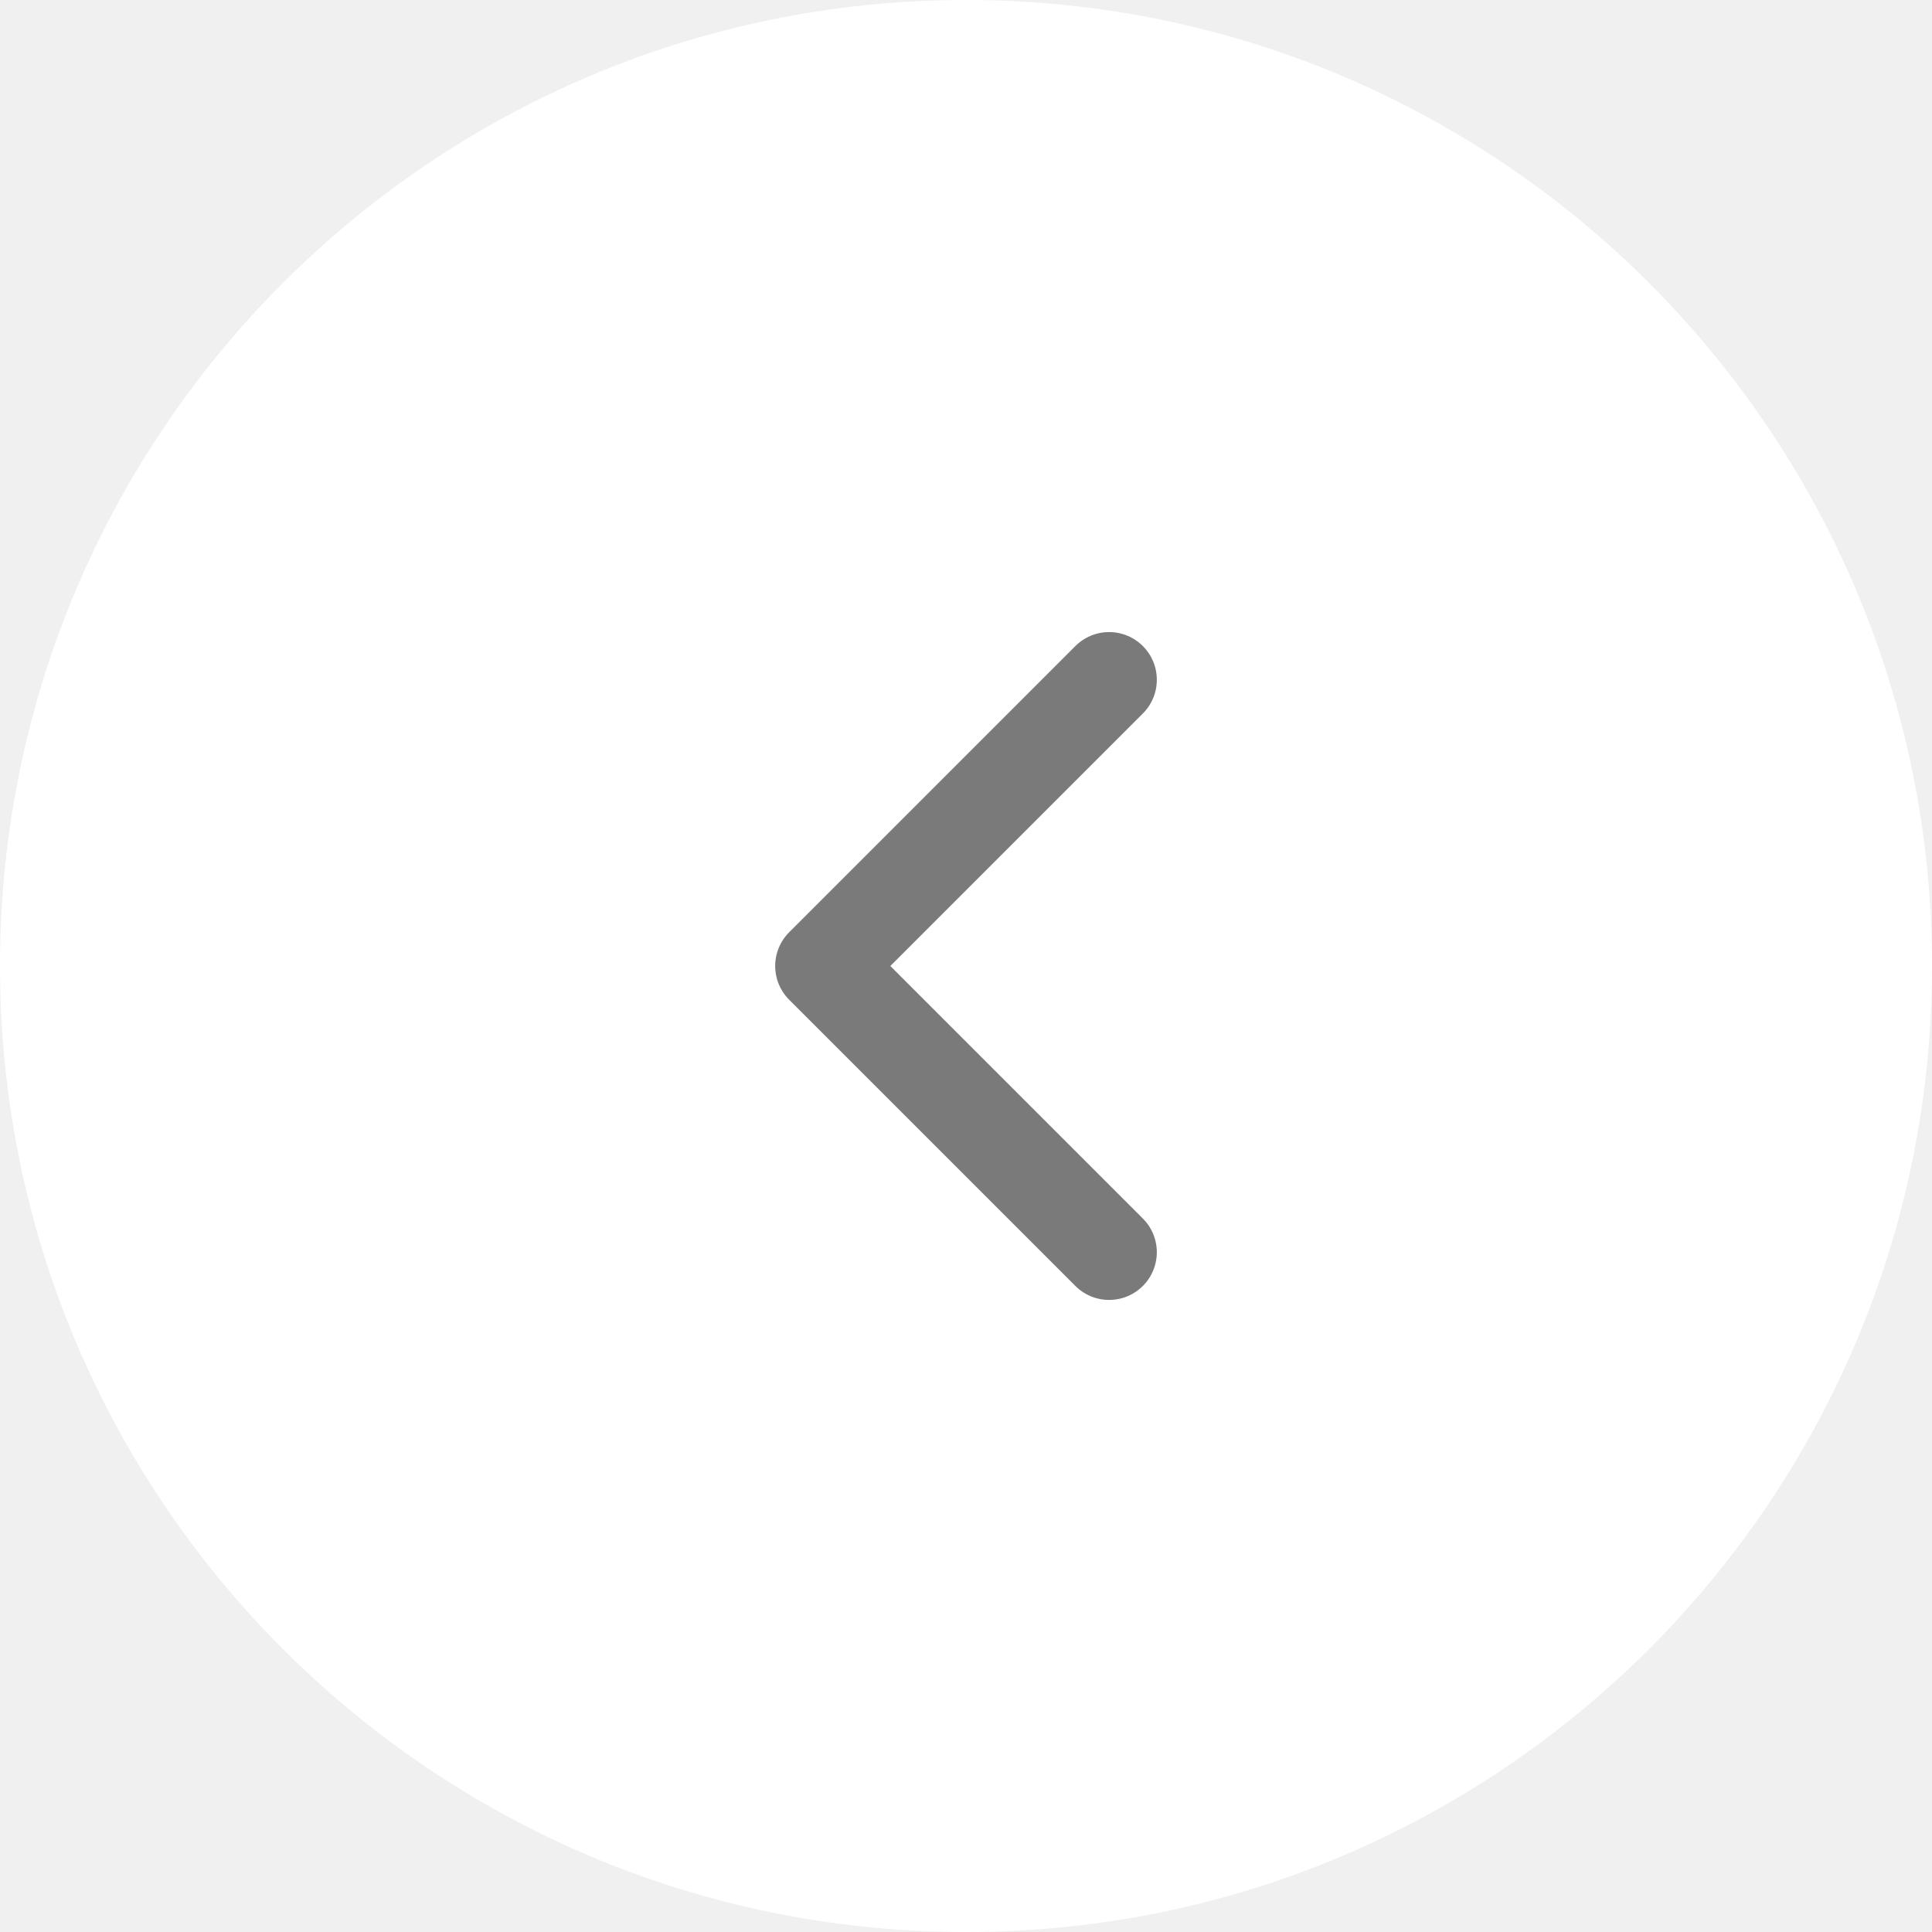
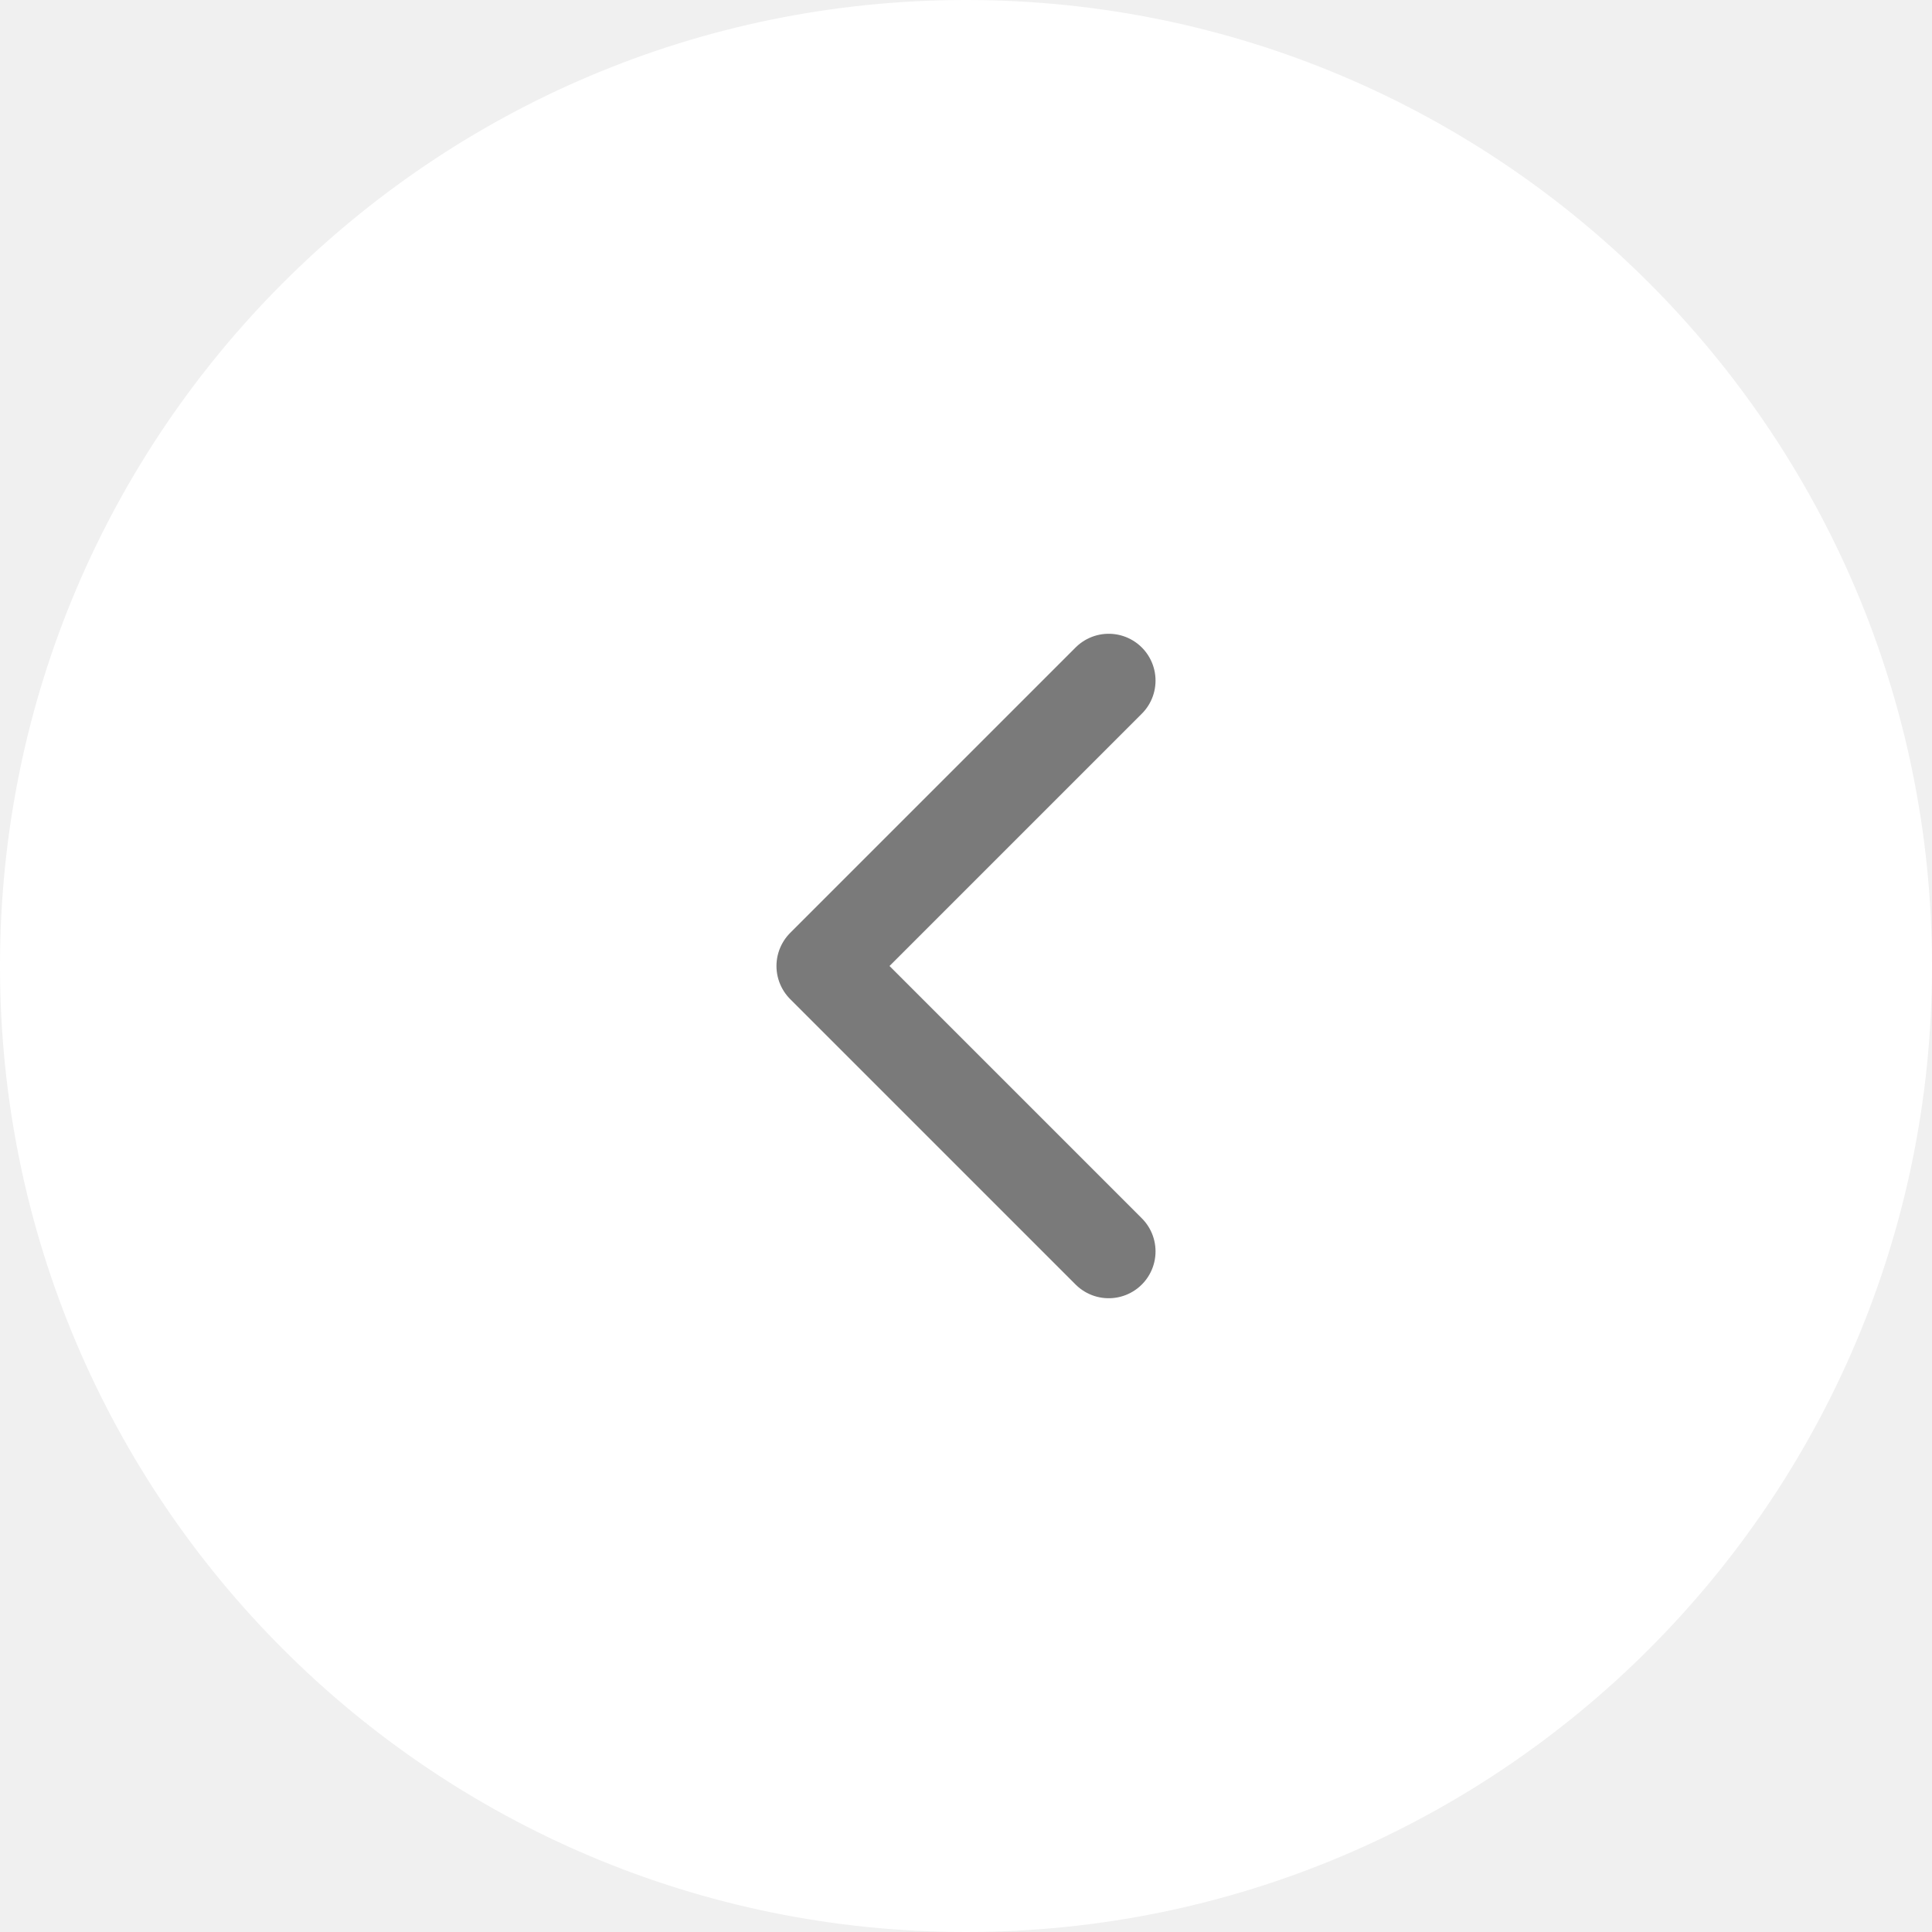
- <svg xmlns="http://www.w3.org/2000/svg" width="54" height="54" viewBox="0 0 54 54" fill="none">
-   <g clip-path="url(#clip0_813_10038)">
-     <circle cx="27" cy="27" r="27" fill="white" />
-     <path d="M31 35L23 27L31 19" stroke="#7A7A7A" stroke-width="2.667" stroke-linecap="round" stroke-linejoin="round" />
-   </g>
-   <defs>
-     <clipPath id="clip0_813_10038">
-       <rect width="54" height="54" fill="white" />
-     </clipPath>
-   </defs>
+ <svg xmlns="http://www.w3.org/2000/svg" width="44" height="44" viewBox="0 0 44 44" fill="none">
+   <circle cx="22" cy="22" r="22" fill="white" />
+   <path d="M25.25 28.5L18.75 22L25.25 15.5" stroke="#7A7A7A" stroke-width="2.133" stroke-linecap="round" stroke-linejoin="round" />
</svg>
